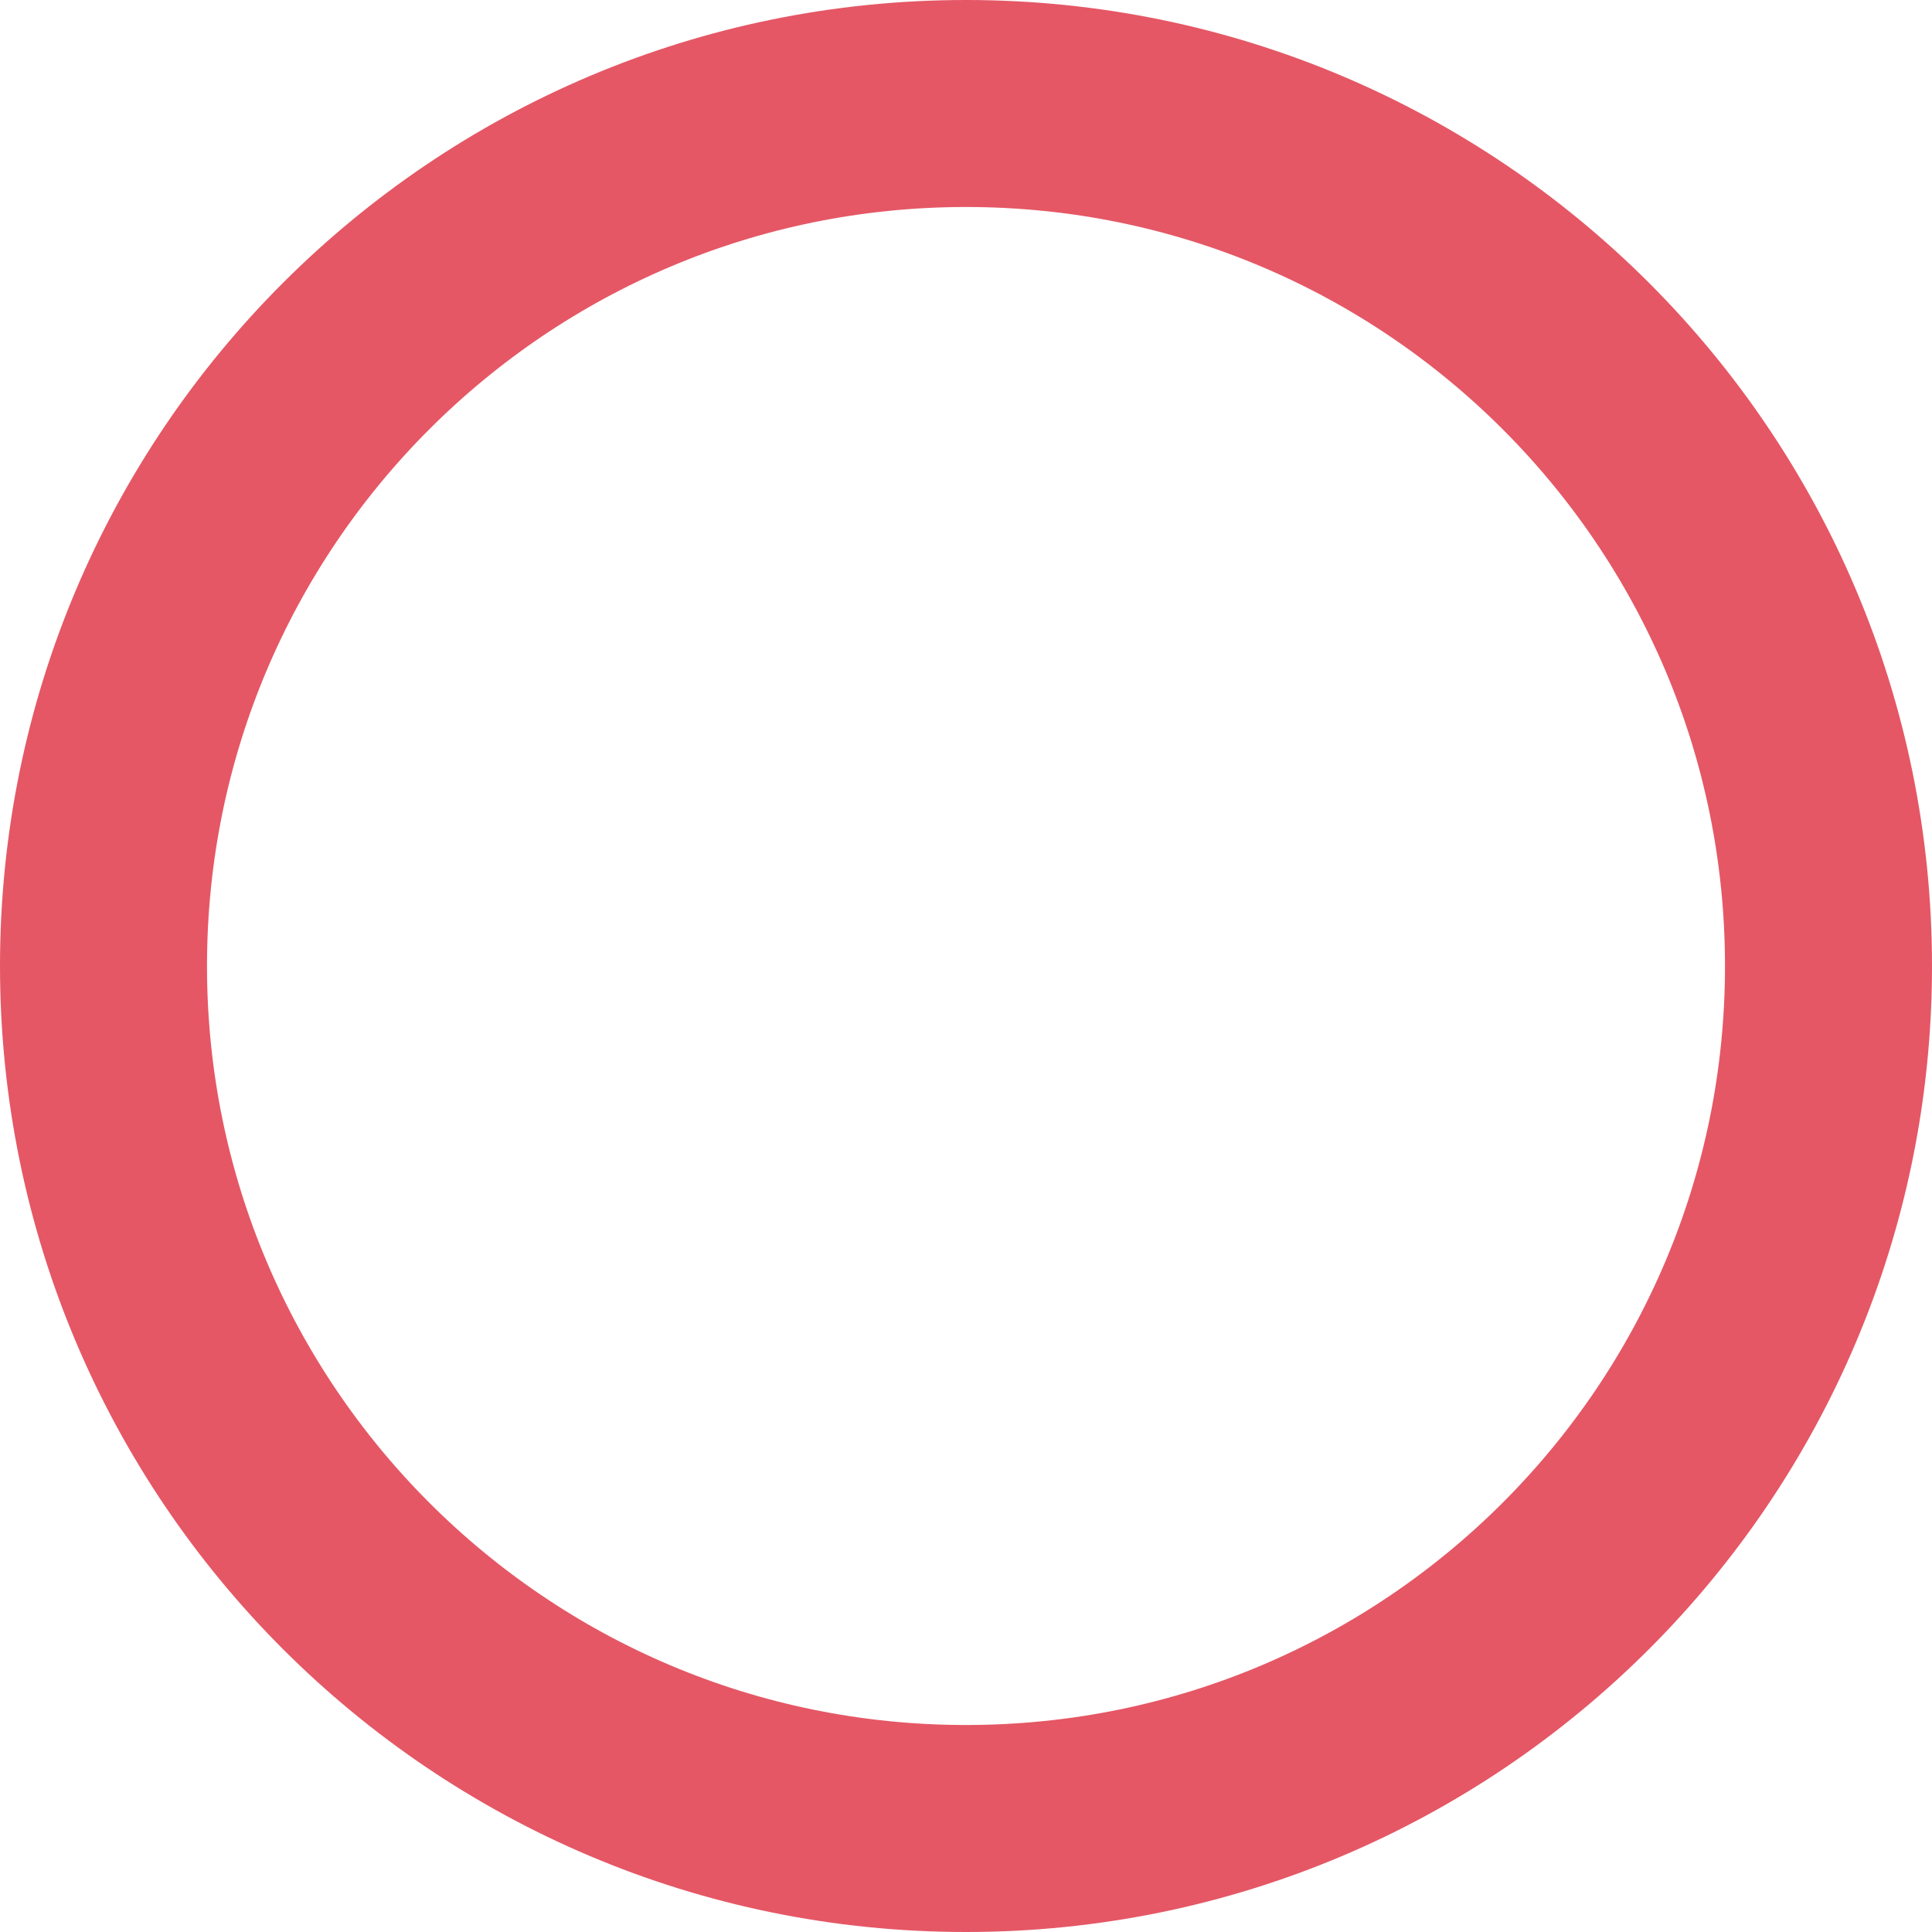
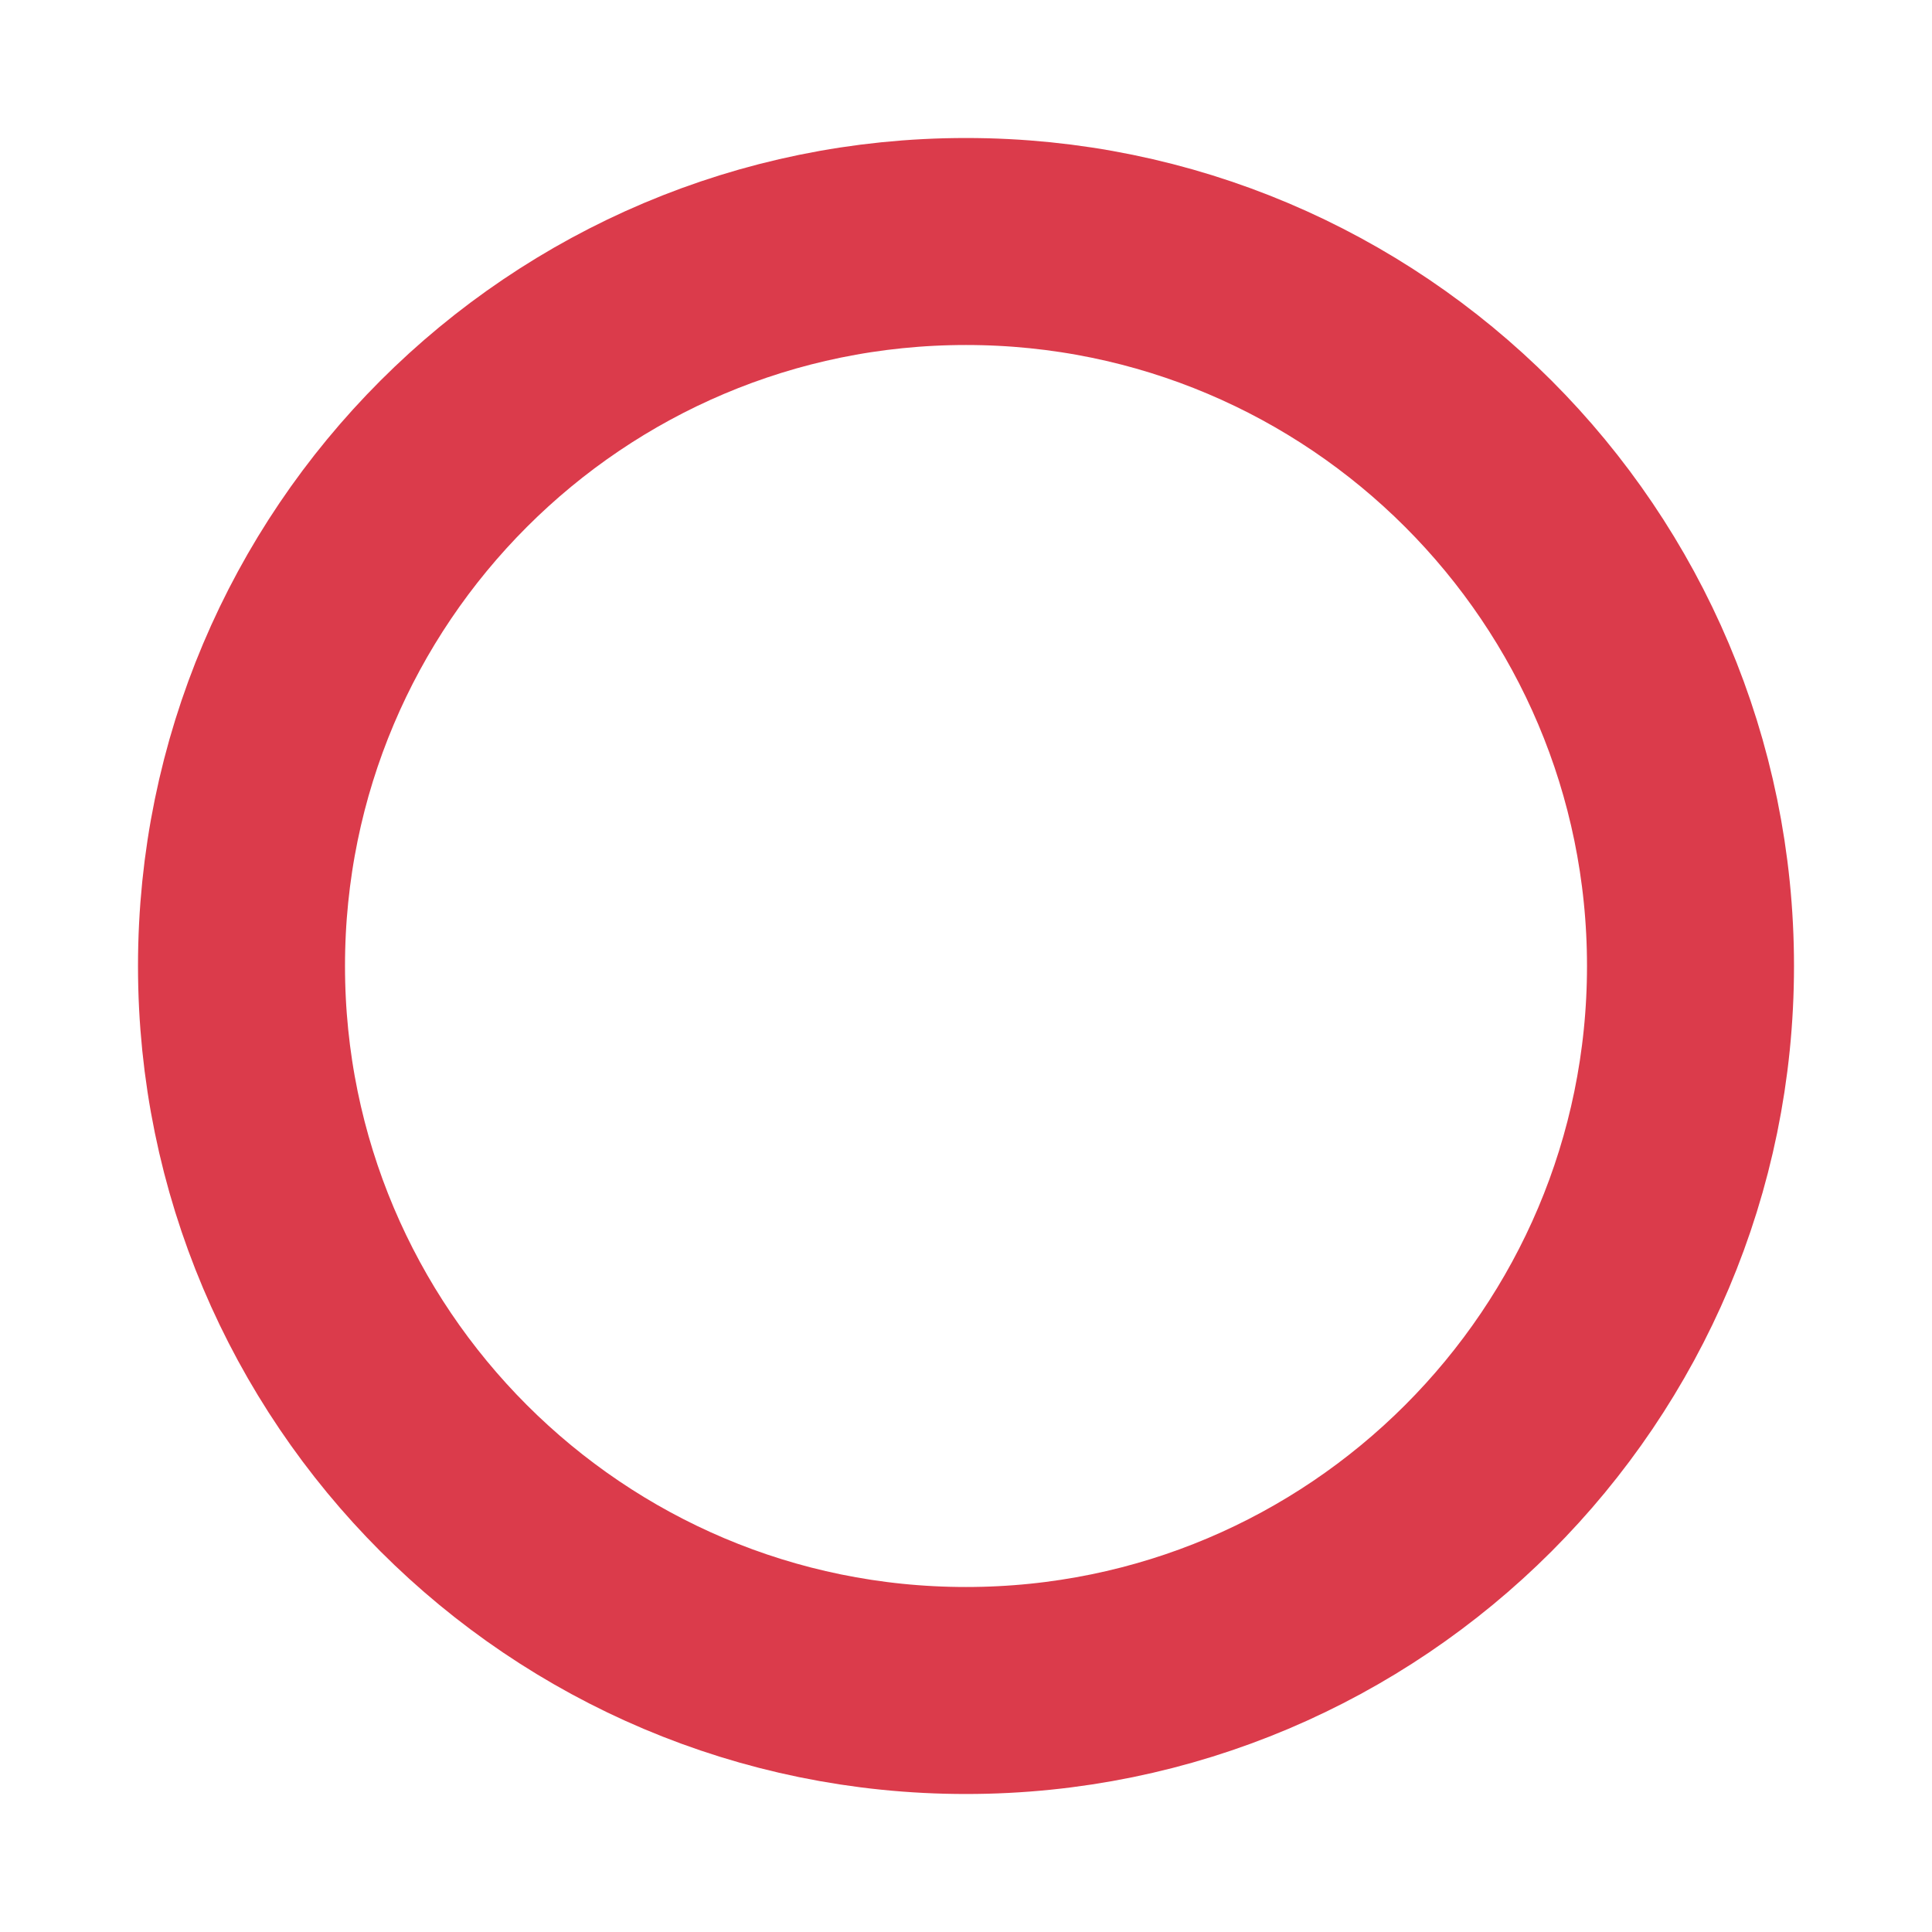
<svg xmlns="http://www.w3.org/2000/svg" width="14" height="14" viewBox="0 0 14 14" fill="none">
-   <path d="M13.25 7C13.25 10.452 10.452 13.25 7 13.25C3.548 13.25 0.75 10.452 0.75 7C0.75 3.548 3.548 0.75 7 0.75C10.452 0.75 13.25 3.548 13.25 7Z" stroke="#E55765" stroke-width="1.5" />
+   <path d="M7 1.75C9.899 1.75 12.25 4.101 12.25 7C12.25 9.899 9.899 12.25 7 12.25C4.101 12.25 1.75 9.899 1.75 7C1.75 4.101 4.101 1.75 7 1.75Z" stroke="#DB3B4B" stroke-width="1.5" />
</svg>
